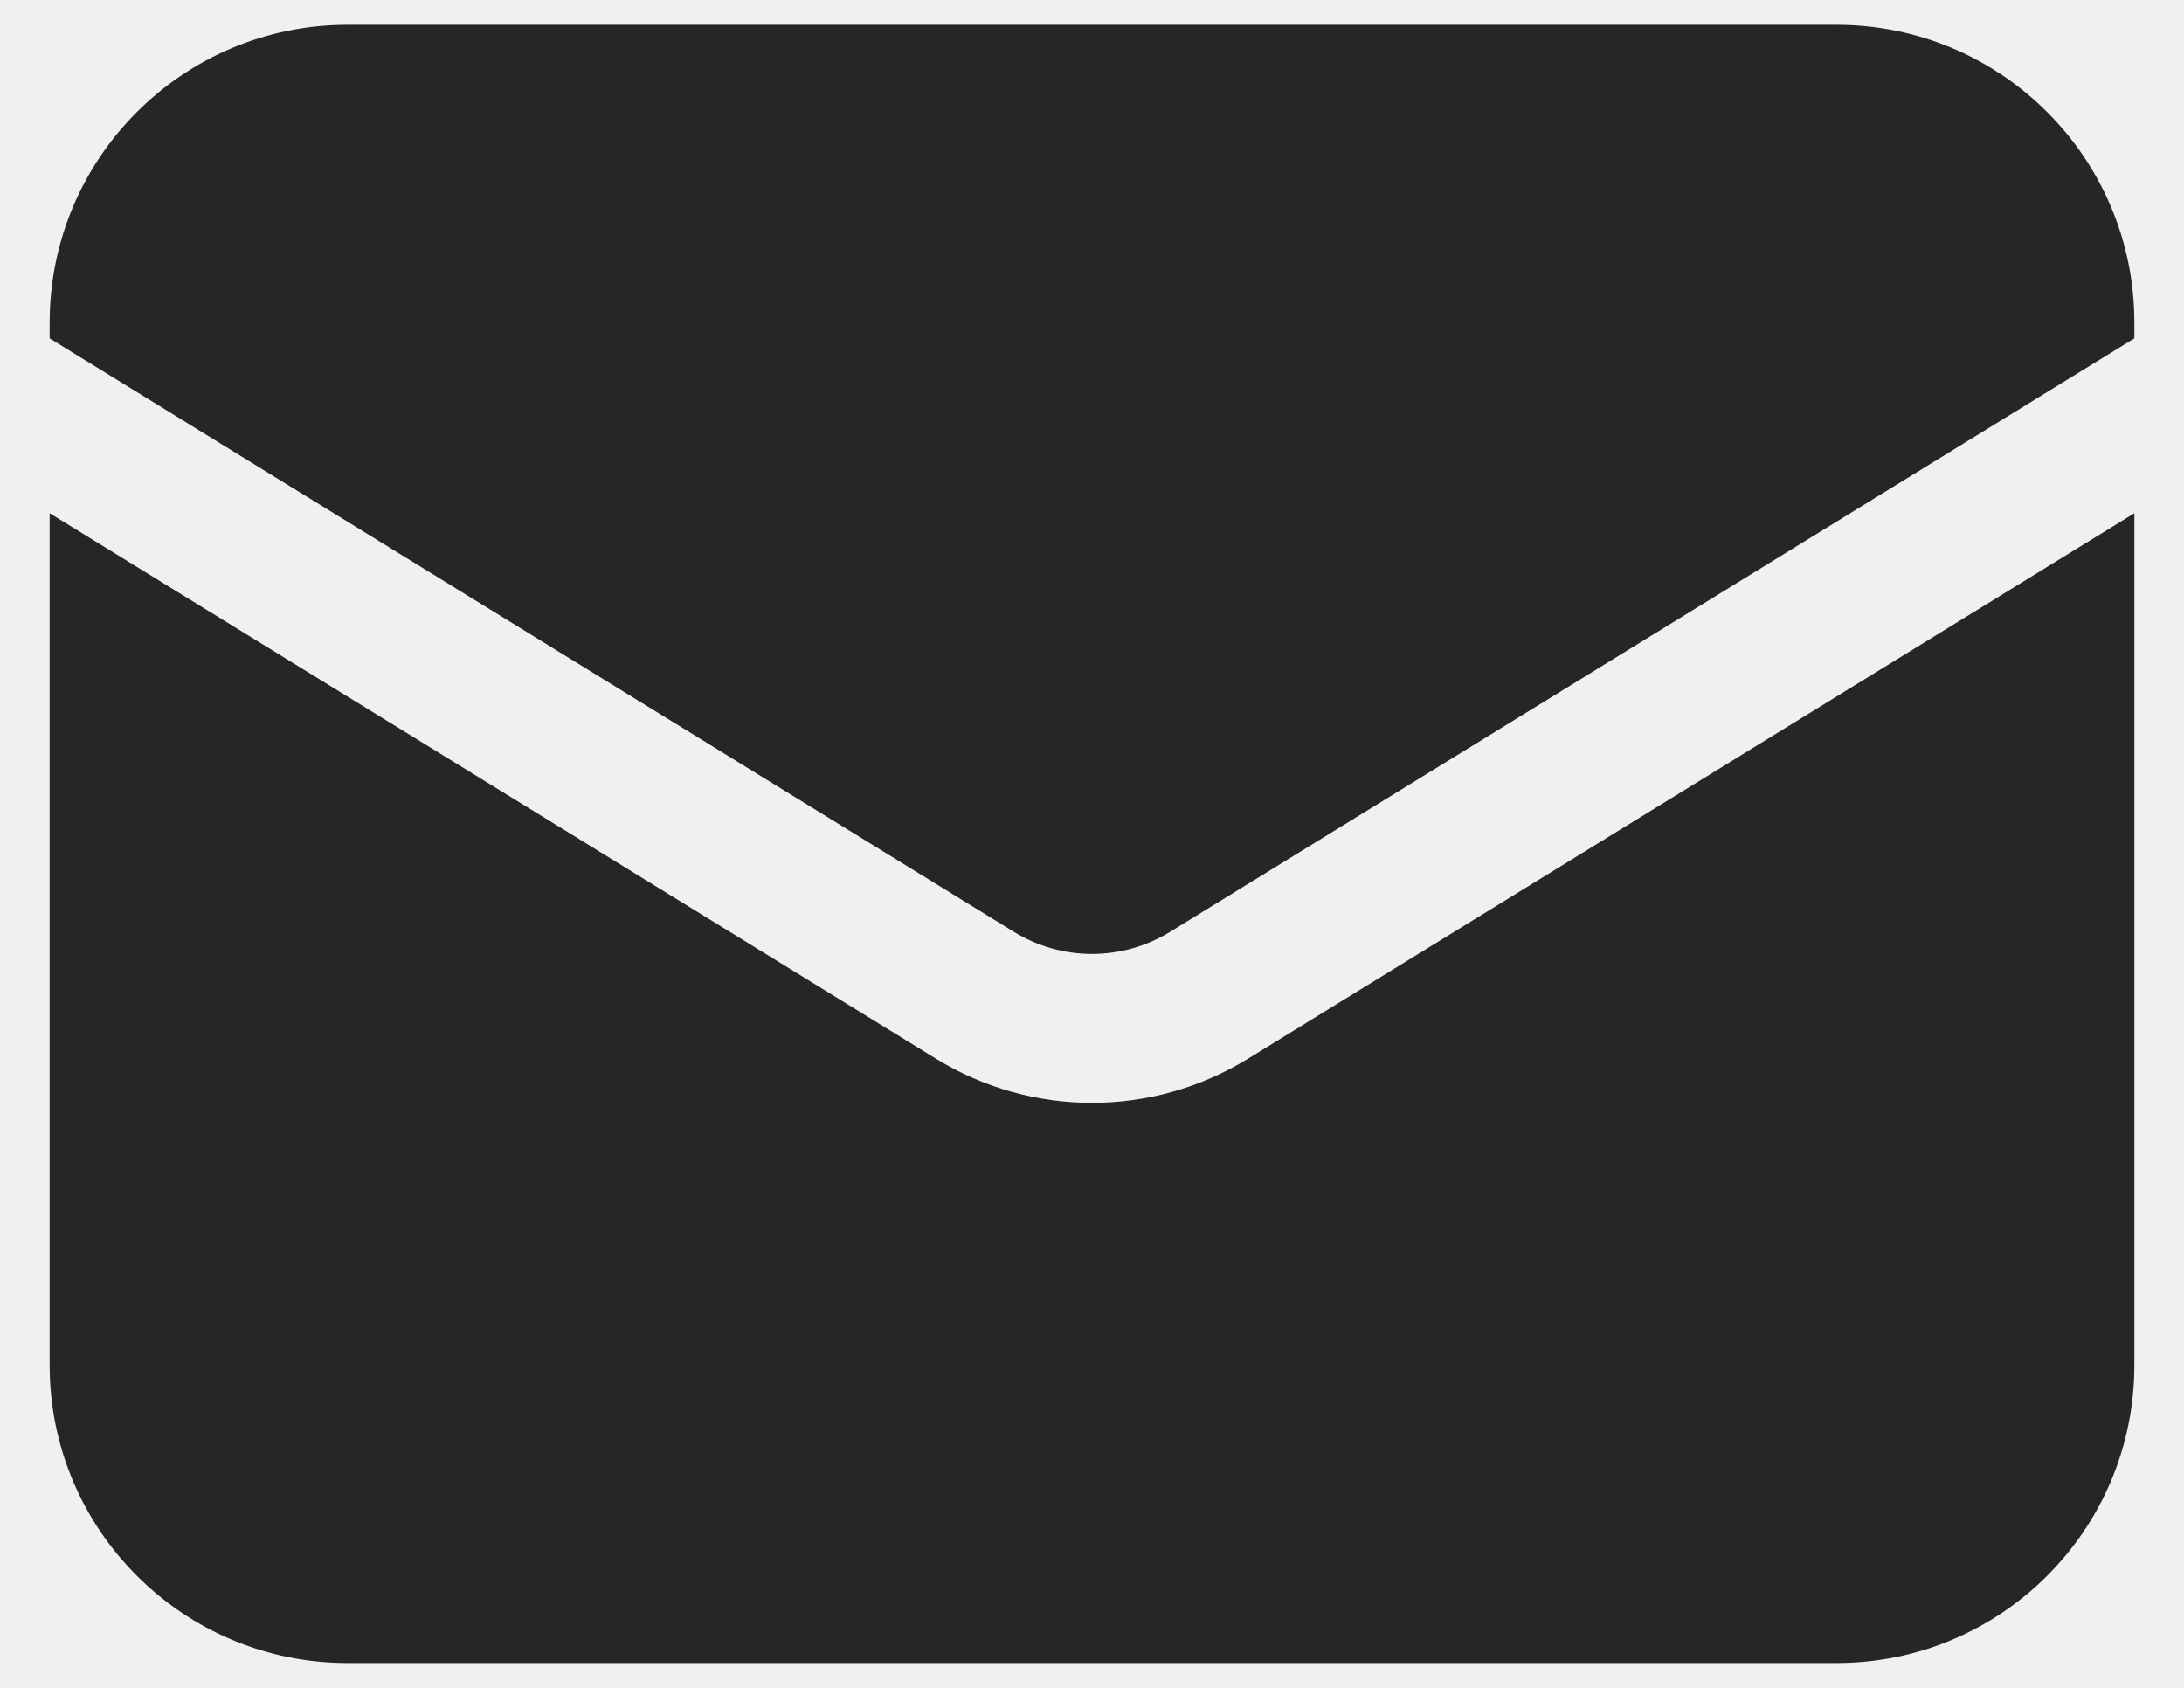
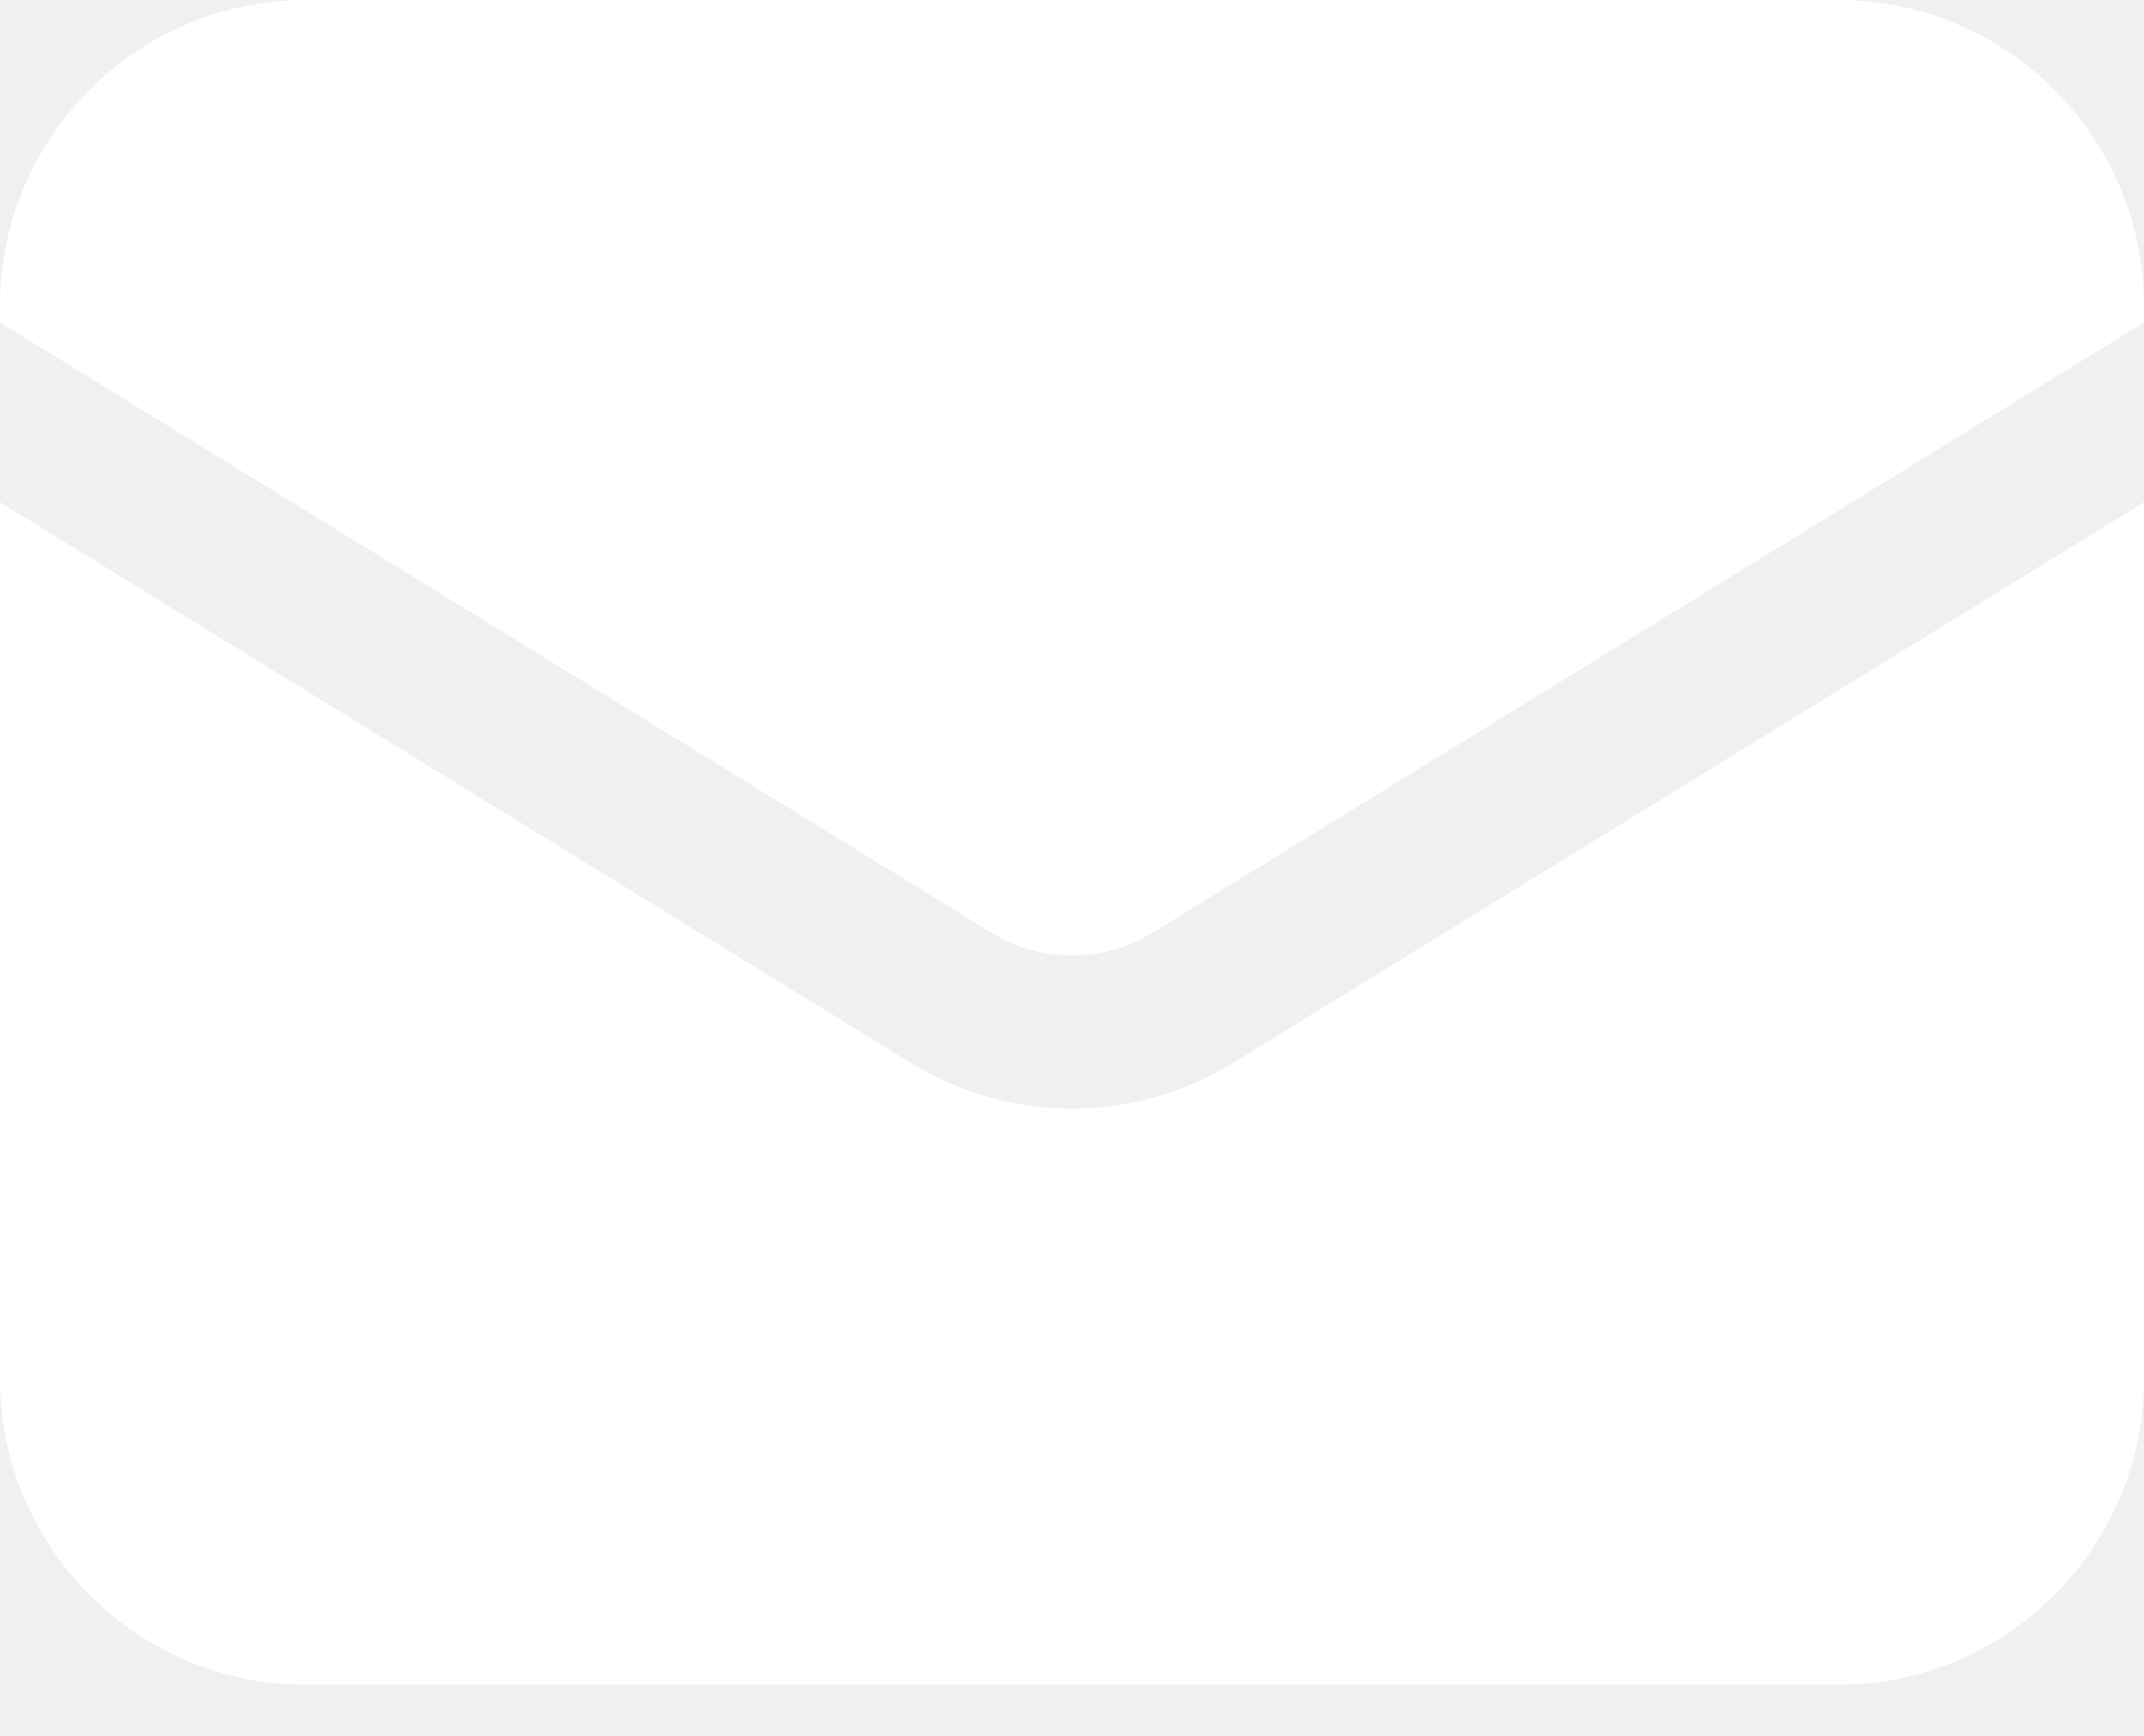
- <svg xmlns="http://www.w3.org/2000/svg" width="22" height="17" viewBox="0 0 22 17" fill="none">
-   <path d="M0.5 5.169V13.75C0.5 15.407 1.843 16.75 3.5 16.75H18.5C20.157 16.75 21.5 15.407 21.5 13.75V5.169L12.572 10.663C11.608 11.256 10.392 11.256 9.428 10.663L0.5 5.169Z" fill="#262626" />
-   <path d="M21.5 3.408V3.25C21.5 1.593 20.157 0.25 18.5 0.25H3.5C1.843 0.25 0.5 1.593 0.5 3.25V3.408L10.214 9.386C10.696 9.682 11.304 9.682 11.786 9.386L21.5 3.408Z" fill="#262626" />
+ <svg xmlns="http://www.w3.org/2000/svg" width="21" height="17" viewBox="0 0 21 17" fill="none">
+   <path d="M0 4.919V13.5C0 15.157 1.343 16.5 3 16.5H18C19.657 16.5 21 15.157 21 13.5V4.919L12.072 10.413C11.108 11.006 9.892 11.006 8.928 10.413L0 4.919Z" fill="white" />
+   <path d="M21 3.158V3C21 1.343 19.657 0 18 0H3C1.343 0 0 1.343 0 3V3.158L9.714 9.136C10.196 9.432 10.804 9.432 11.286 9.136L21 3.158Z" fill="white" />
</svg>
